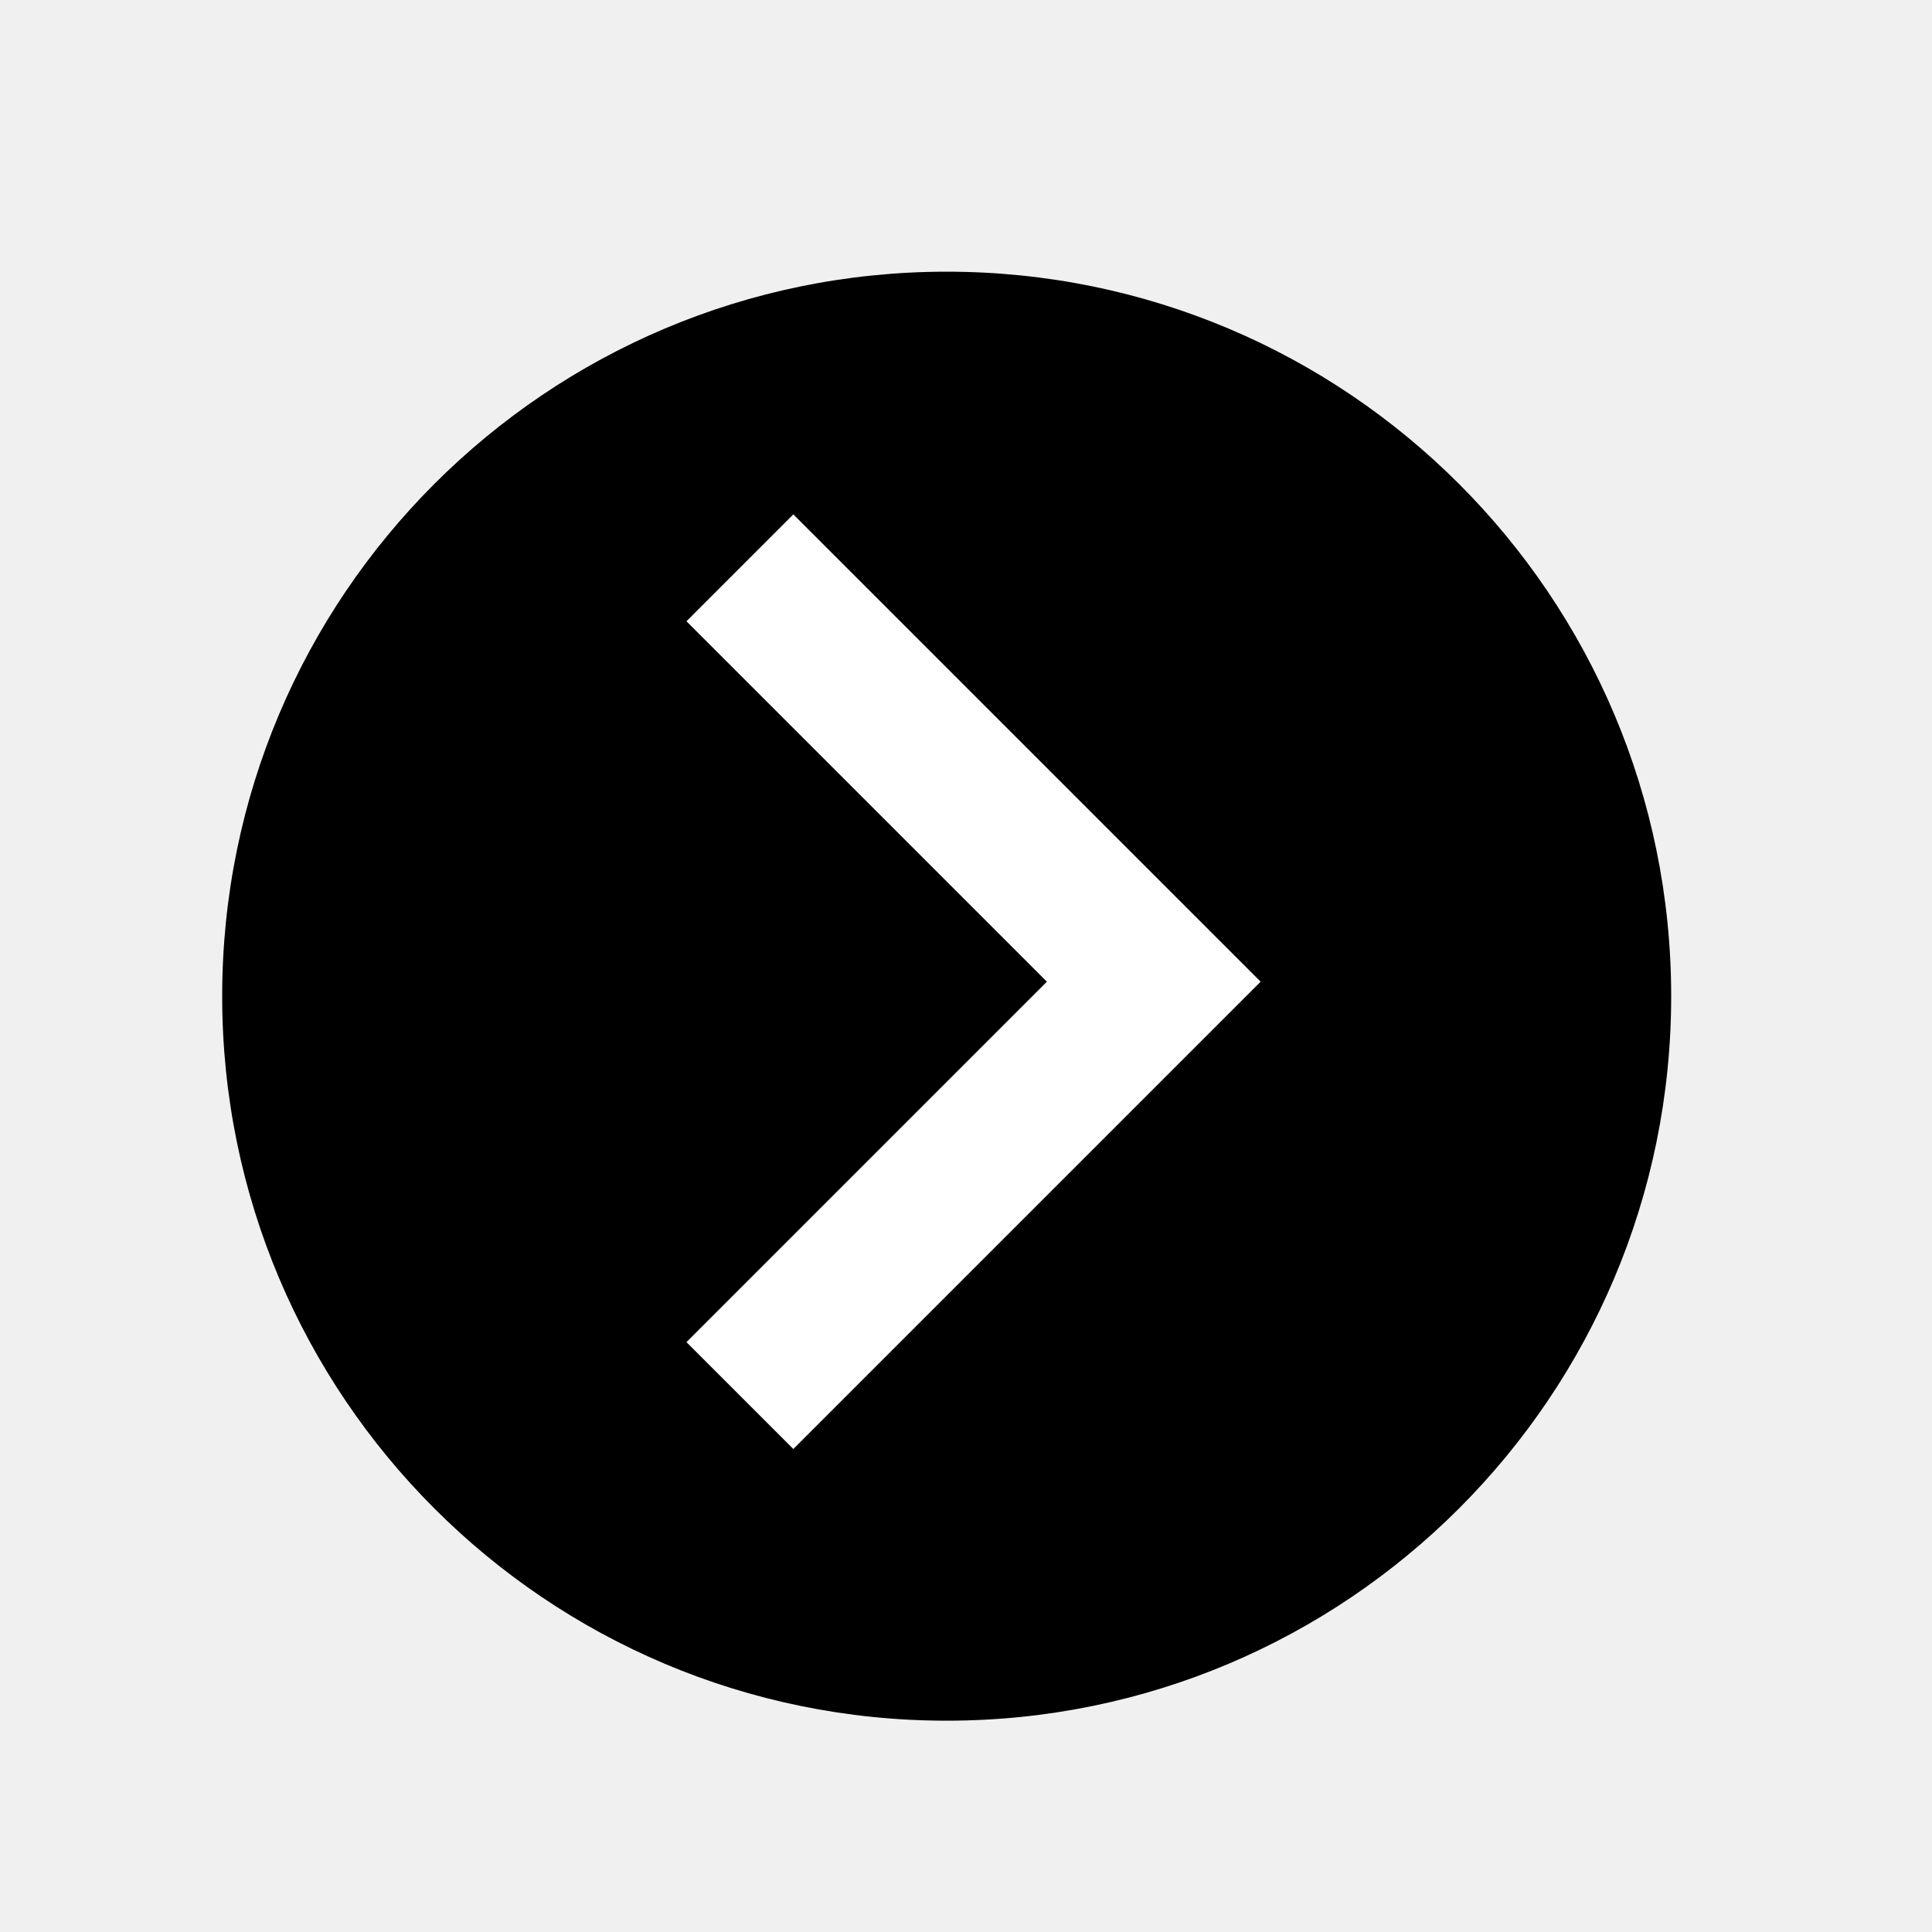
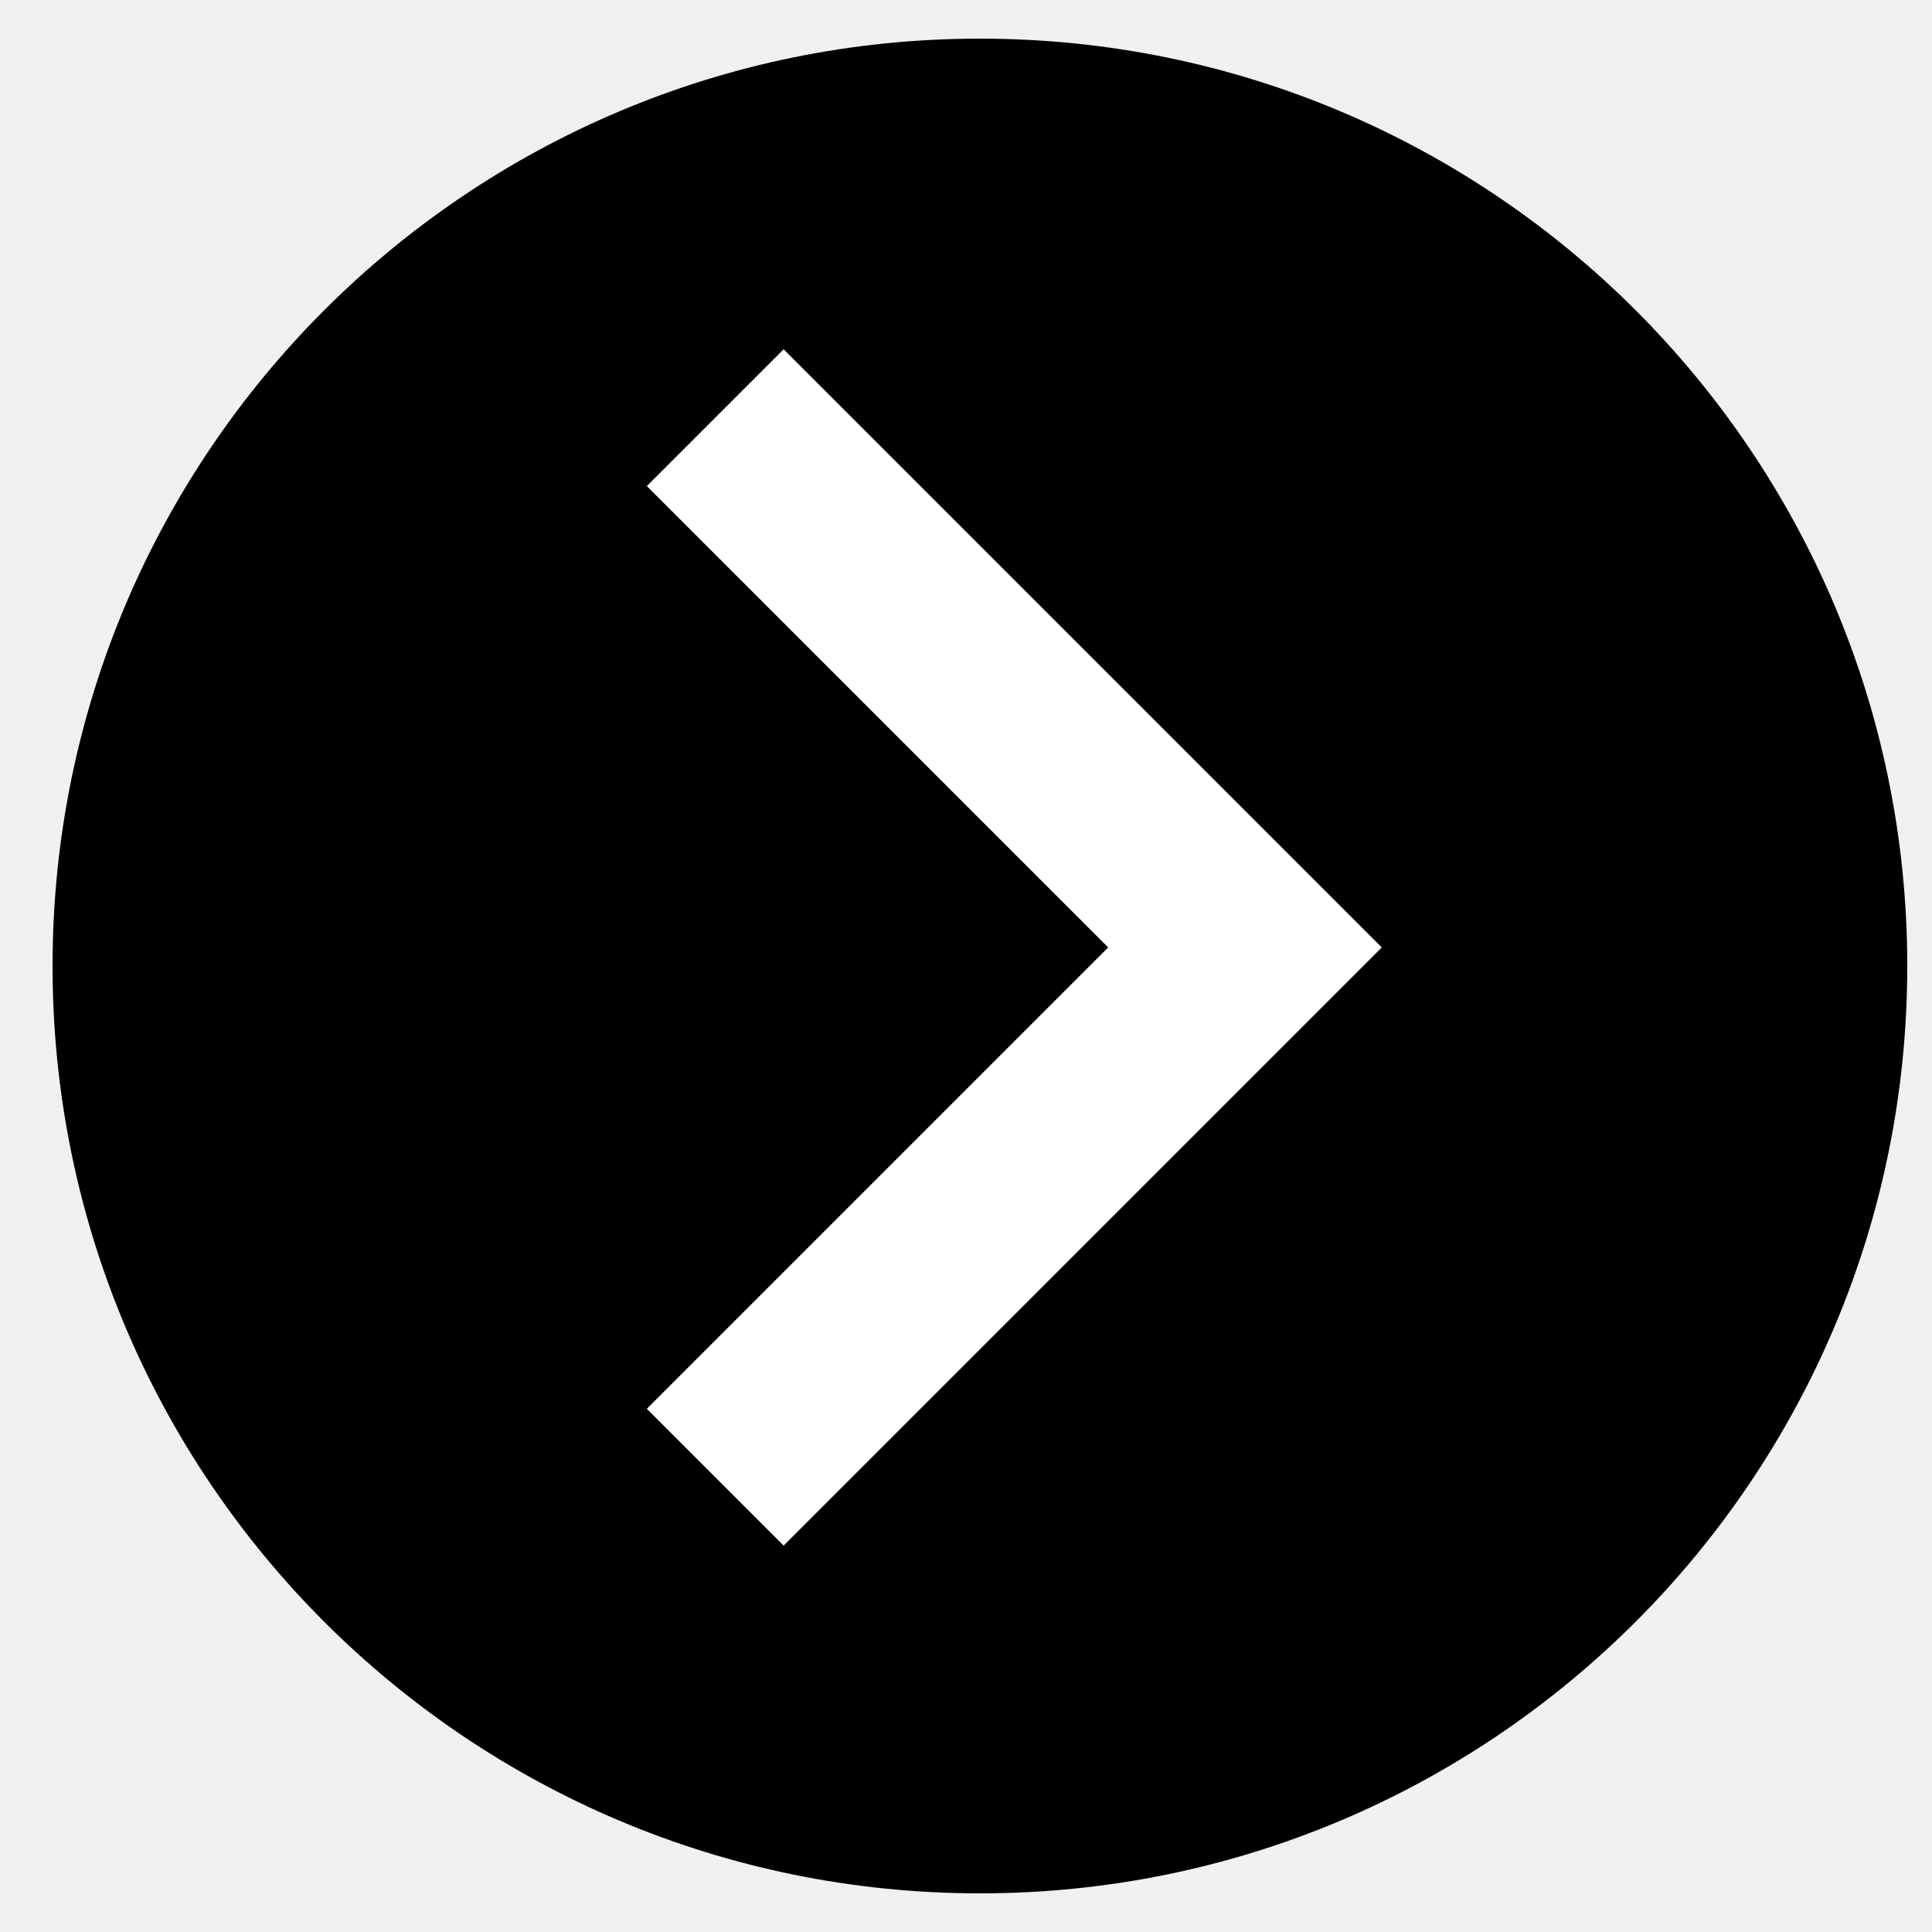
- <svg xmlns="http://www.w3.org/2000/svg" id="Layer_1" data-name="Layer 1" viewBox="0 0 32 32">
+ <svg xmlns="http://www.w3.org/2000/svg" id="Layer_1" data-name="Layer 1" viewBox="3 4 25 25">
  <defs>
    <style>.cls-1{fill:#fff;}</style>
  </defs>
  <circle cx="15.68" cy="16.5" r="12" />
  <polygon class="cls-1" points="20.88 16.26 13.14 24 11.37 22.23 17.34 16.26 11.37 10.29 13.14 8.52 20.88 16.26" />
</svg>
